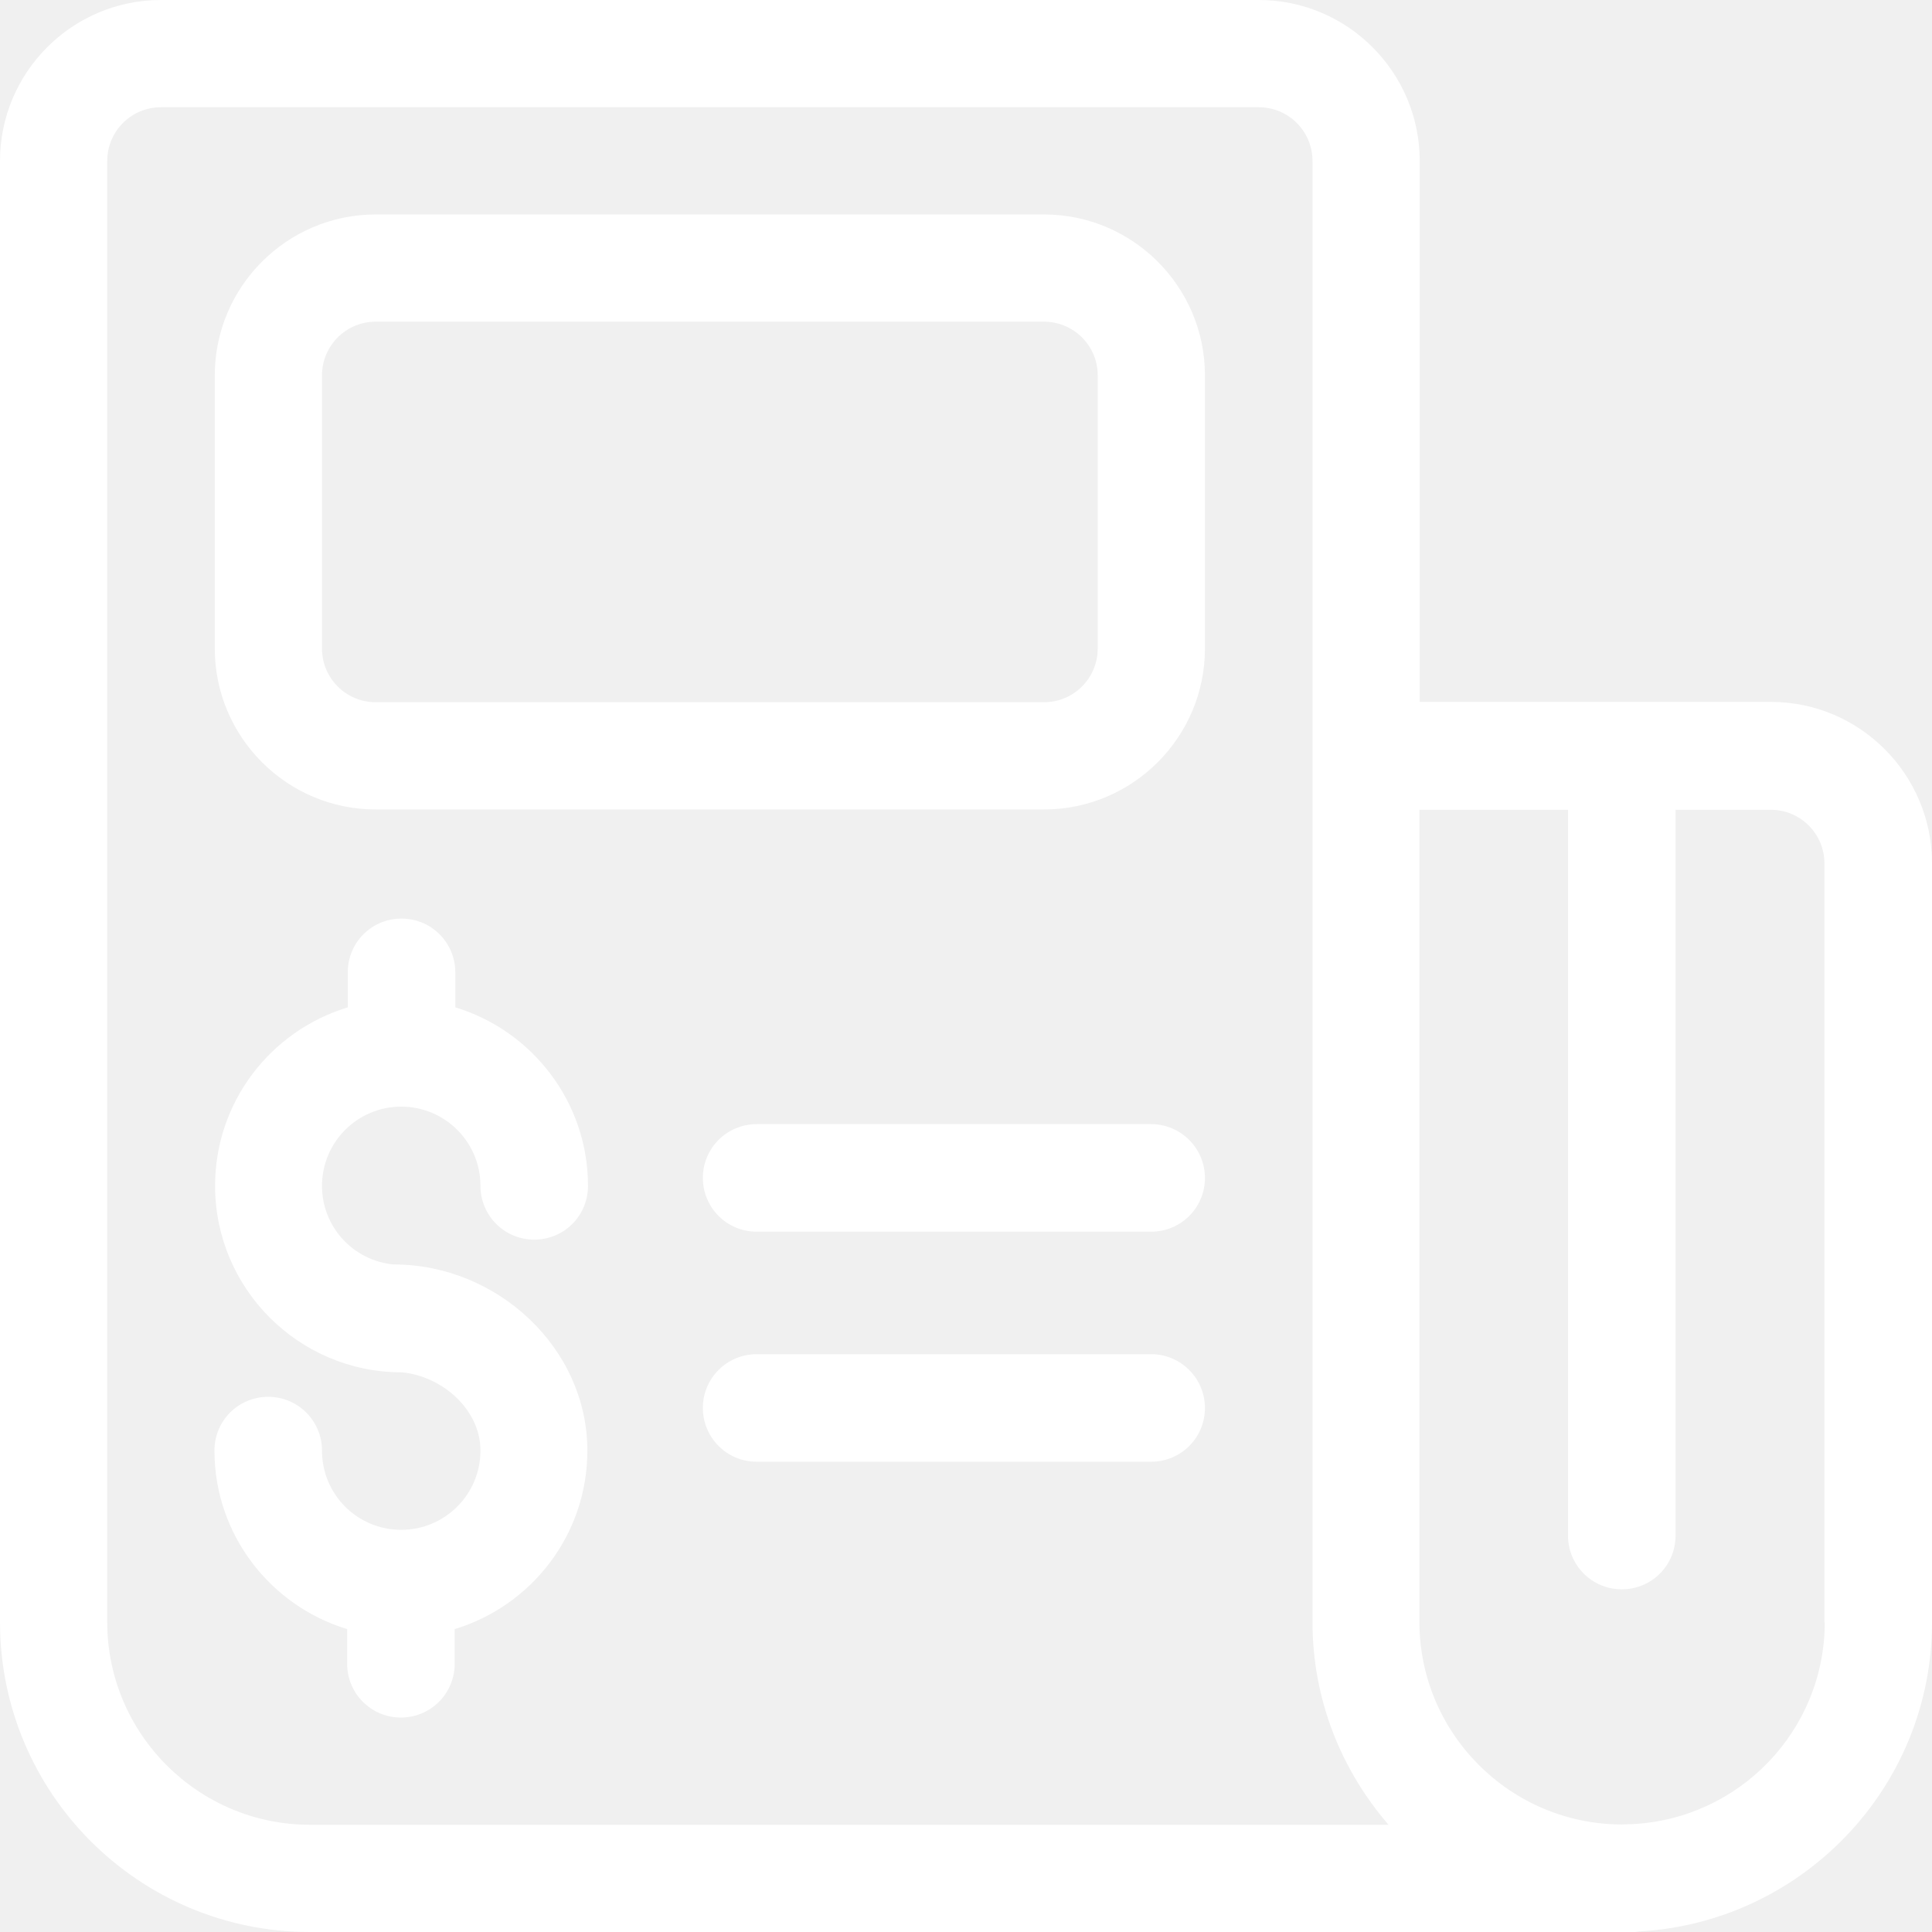
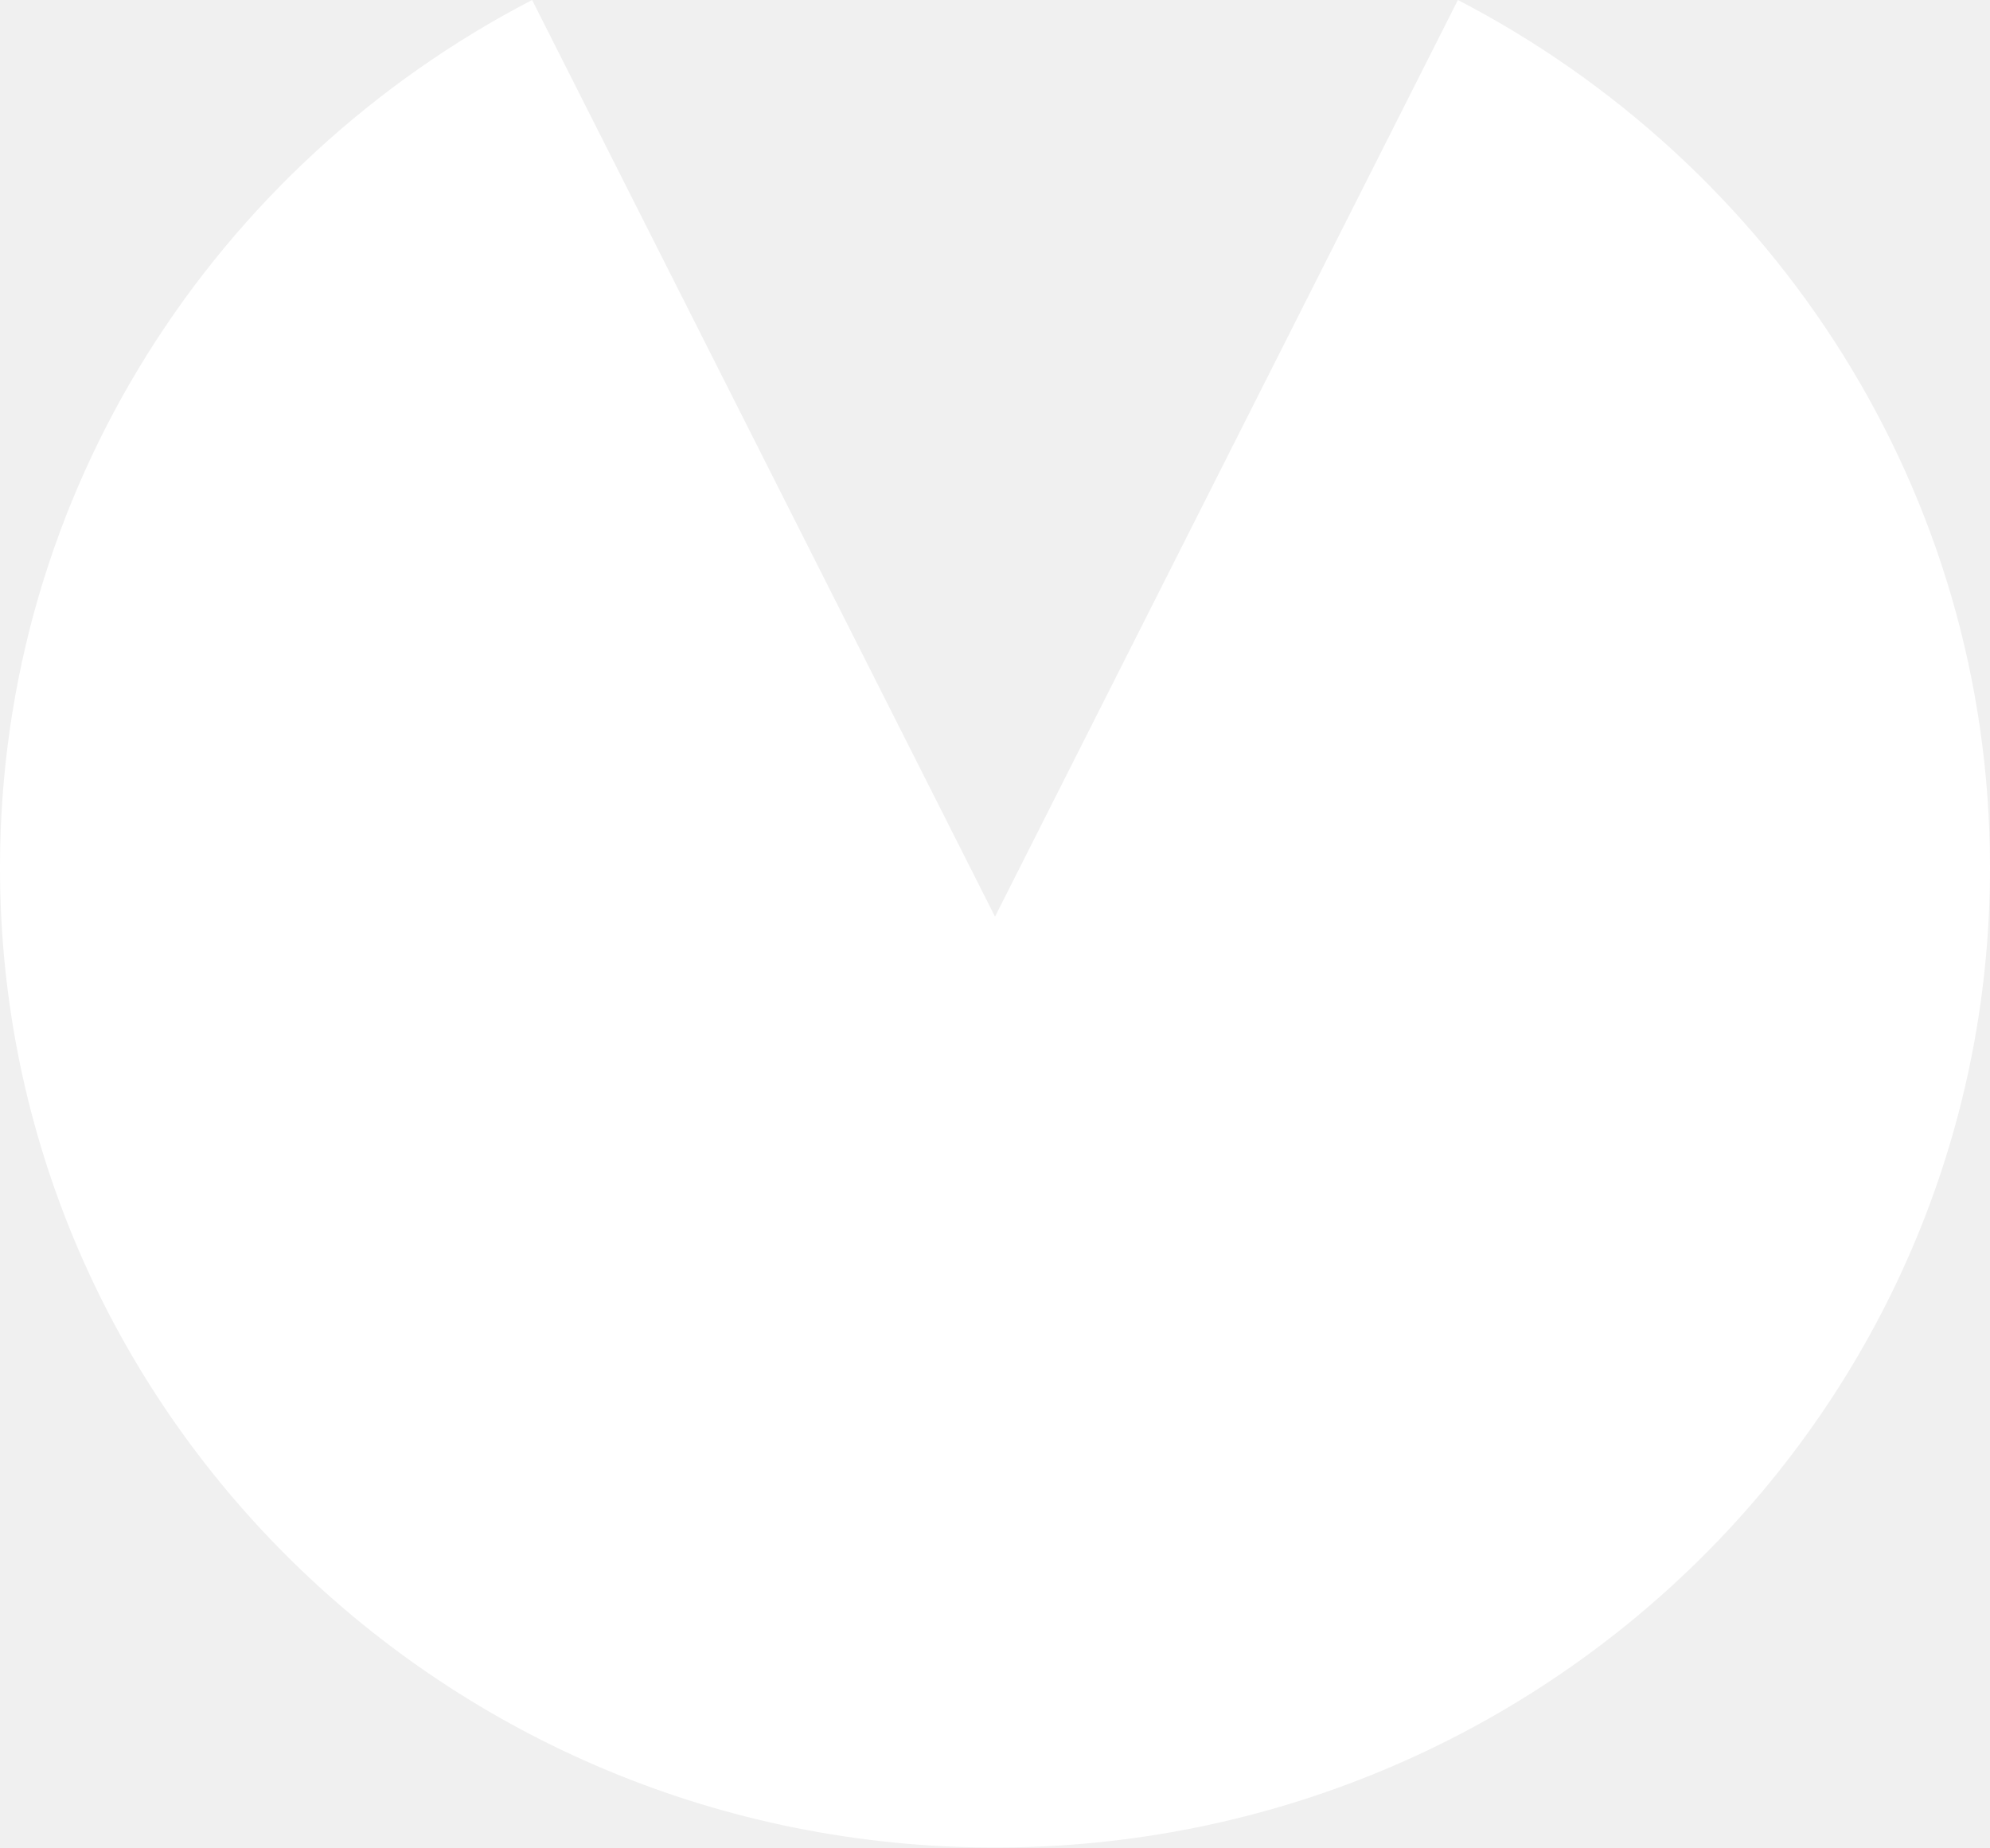
- <svg xmlns="http://www.w3.org/2000/svg" width="36" height="36" version="1.1" id="Layer_1" viewBox="0 0 392.533 392.533" xml:space="preserve">
-   <path style="fill:transparent;" d="M266.667,329.568V32.711c0-6.012-4.848-10.925-10.925-10.925H32.711  c-6.012,0-10.925,4.848-10.925,10.925v296.857c0,22.691,18.489,41.18,41.18,41.18h219.087  C272.485,359.693,266.667,345.341,266.667,329.568z" />
-   <path style="fill:#ffffff;" d="M81.519,224.84c8.857,0,16.097,7.176,16.097,16.097c0,6.012,4.848,10.925,10.925,10.925  c6.077,0,10.925-4.848,10.925-10.925c0-17.067-11.378-31.547-26.958-36.267v-7.111c0-6.012-4.848-10.925-10.925-10.925  c-6.077,0-10.925,4.848-10.925,10.925v7.111c-15.58,4.719-26.958,19.135-26.958,36.267c0,20.881,17.002,37.883,37.883,37.883  c-0.323,0.065,0,0,0.065,0c8.21,0.776,15.968,7.564,15.968,15.903c0,8.857-7.176,16.097-16.097,16.097s-16.097-7.176-16.097-16.097  c0-6.012-4.848-10.925-10.925-10.925s-10.925,4.849-10.925,10.925c0,17.067,11.378,31.547,26.958,36.267v7.046  c0,6.012,4.848,10.925,10.925,10.925c6.012,0,10.925-4.848,10.925-10.925v-7.046c15.58-4.719,26.958-19.135,26.958-36.267  c0-20.881-18.36-37.818-39.305-37.818c0.323-0.065,0,0-0.065,0c-8.21-0.776-14.545-7.628-14.545-15.968  C65.422,232.016,72.663,224.84,81.519,224.84z" />
-   <path style="fill:transparent;" d="M359.822,164.525h-71.37v165.107c0,22.691,18.489,41.18,41.18,41.18l1.875-0.065  c0.065,0,0.065,0,0.129,0c21.786-1.099,39.176-19.006,39.176-41.051V175.386C370.747,169.374,365.834,164.525,359.822,164.525z" />
-   <path style="fill:transparent;" d="M212.105,65.422H76.347c-6.012,0-10.925,4.848-10.925,10.925v55.467  c0,6.012,4.848,10.925,10.925,10.925h135.758c6.012,0,10.925-4.848,10.925-10.925V76.347  C223.03,70.335,218.117,65.422,212.105,65.422z" />
-   <g>
-     <path style="fill:#ffffff;" d="M212.105,43.572H76.347c-18.036,0-32.711,14.675-32.711,32.711v55.467   c0,18.036,14.675,32.711,32.711,32.711h135.758c18.036,0,32.711-14.675,32.711-32.711V76.283   C244.816,58.246,230.141,43.572,212.105,43.572z M223.03,131.749c0,6.012-4.848,10.925-10.925,10.925H76.347   c-6.012,0-10.925-4.848-10.925-10.925V76.283c0-6.012,4.848-10.925,10.925-10.925h135.758c6.012,0,10.925,4.848,10.925,10.925   V131.749z" />
-     <path style="fill:#ffffff;" d="M233.891,228.396h-80.162c-6.012,0-10.925,4.848-10.925,10.925c0,6.012,4.848,10.925,10.925,10.925   h80.162c6.012,0,10.925-4.848,10.925-10.925C244.816,233.309,239.903,228.396,233.891,228.396z" />
-     <path style="fill:#ffffff;" d="M233.891,275.135h-80.162c-6.012,0-10.925,4.848-10.925,10.925c0,6.012,4.848,10.925,10.925,10.925   h80.162c6.012,0,10.925-4.849,10.925-10.925C244.816,280.048,239.903,275.135,233.891,275.135z" />
-     <path style="fill:#ffffff;" d="M359.822,142.61h-71.37V32.711C288.453,14.675,273.778,0,255.741,0H32.711   C14.675,0,0,14.675,0,32.711v296.857c0,34.78,28.186,62.966,62.966,62.966h266.667h2.457c0.388,0,0.776-0.129,1.164-0.129   c32.97-1.939,59.281-29.285,59.281-62.772V175.386C392.533,157.349,377.859,142.61,359.822,142.61z M62.966,370.747   c-22.691,0-41.18-18.489-41.18-41.18V32.711c0-6.012,4.848-10.925,10.925-10.925h223.03c6.012,0,10.925,4.848,10.925,10.925   v296.857c0,15.774,5.883,30.125,15.451,41.18H62.966z M370.747,329.568c0,22.044-17.39,40.016-39.176,41.051   c-0.065,0-0.065,0-0.129,0l-1.875,0.065c-22.691,0-41.18-18.489-41.18-41.18V164.525h30.19v147.459   c0,6.012,4.849,10.925,10.925,10.925s10.925-4.849,10.925-10.925V164.525h19.329c6.012,0,10.925,4.848,10.925,10.925v154.182h0.065   V329.568z" />
-   </g>
+ <svg xmlns="http://www.w3.org/2000/svg" width="28" height="26">
+   <path fill="#FFF" fill-rule="evenodd" d="M20.513 0C24.965 2.309 28 6.91 28 12.21 28 19.826 21.732 26 14 26S0 19.826 0 12.21C0 6.91 3.035 2.309 7.487 0L14 12.9z" />
</svg>
